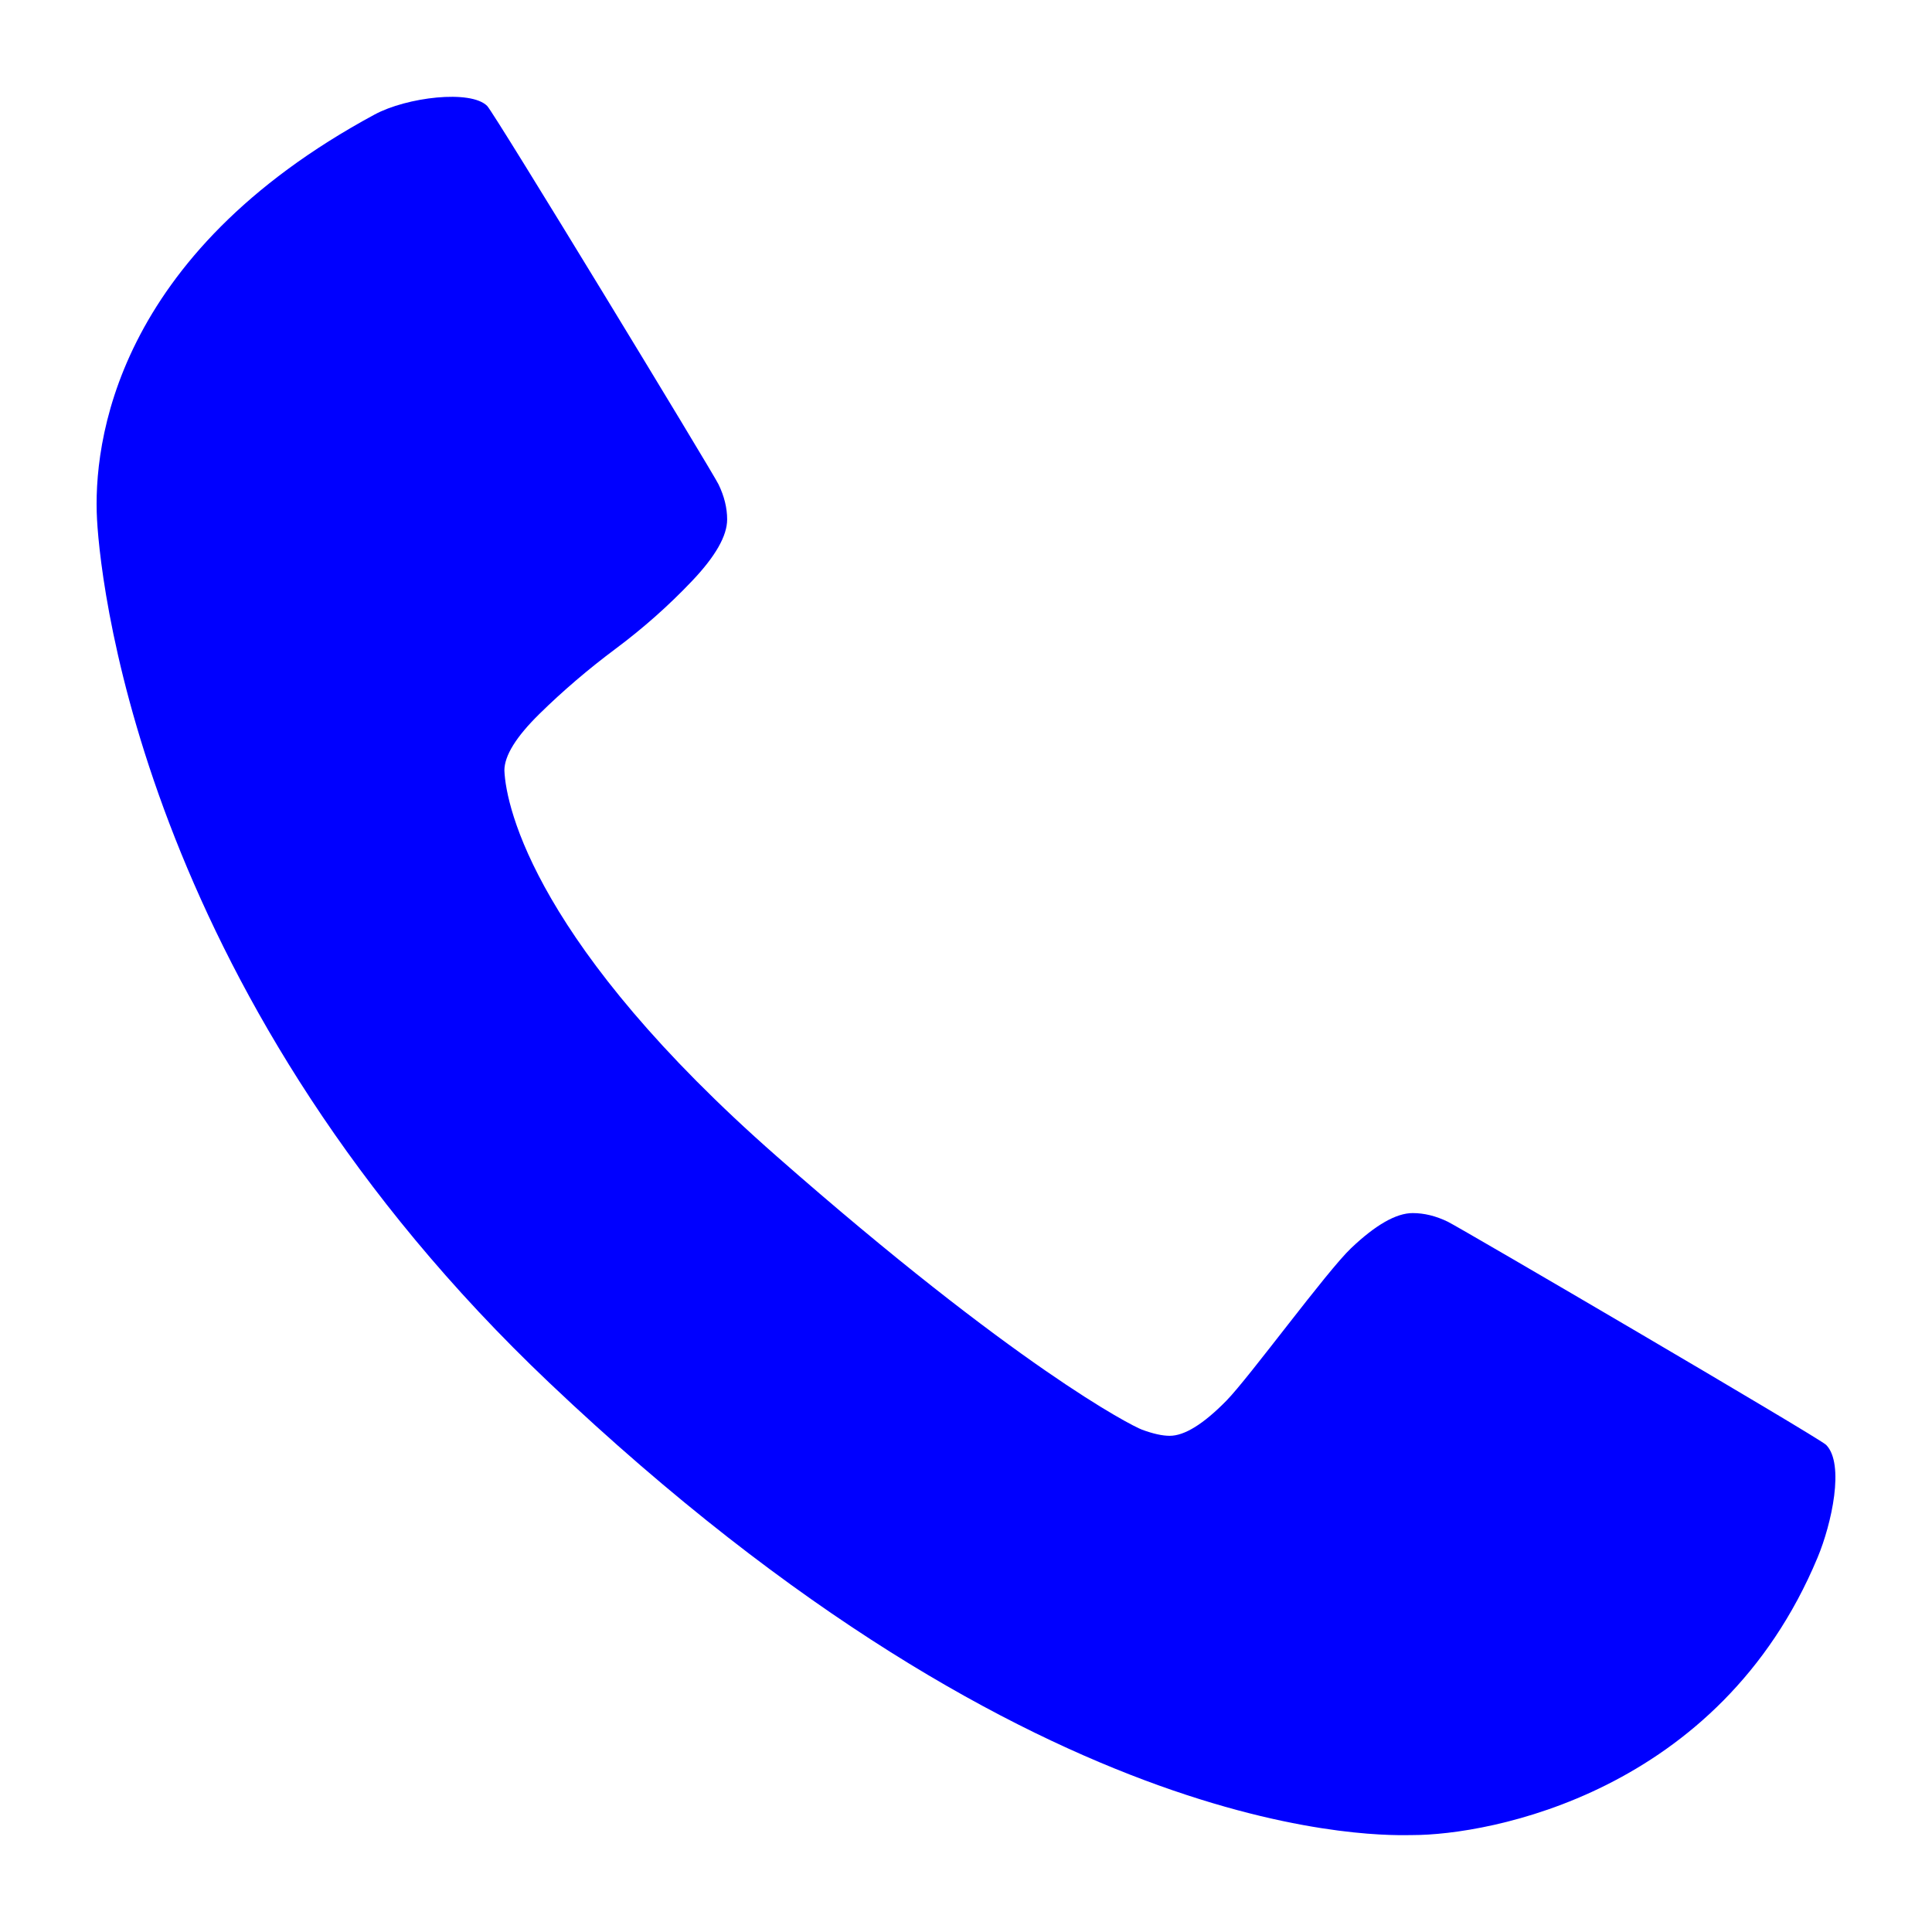
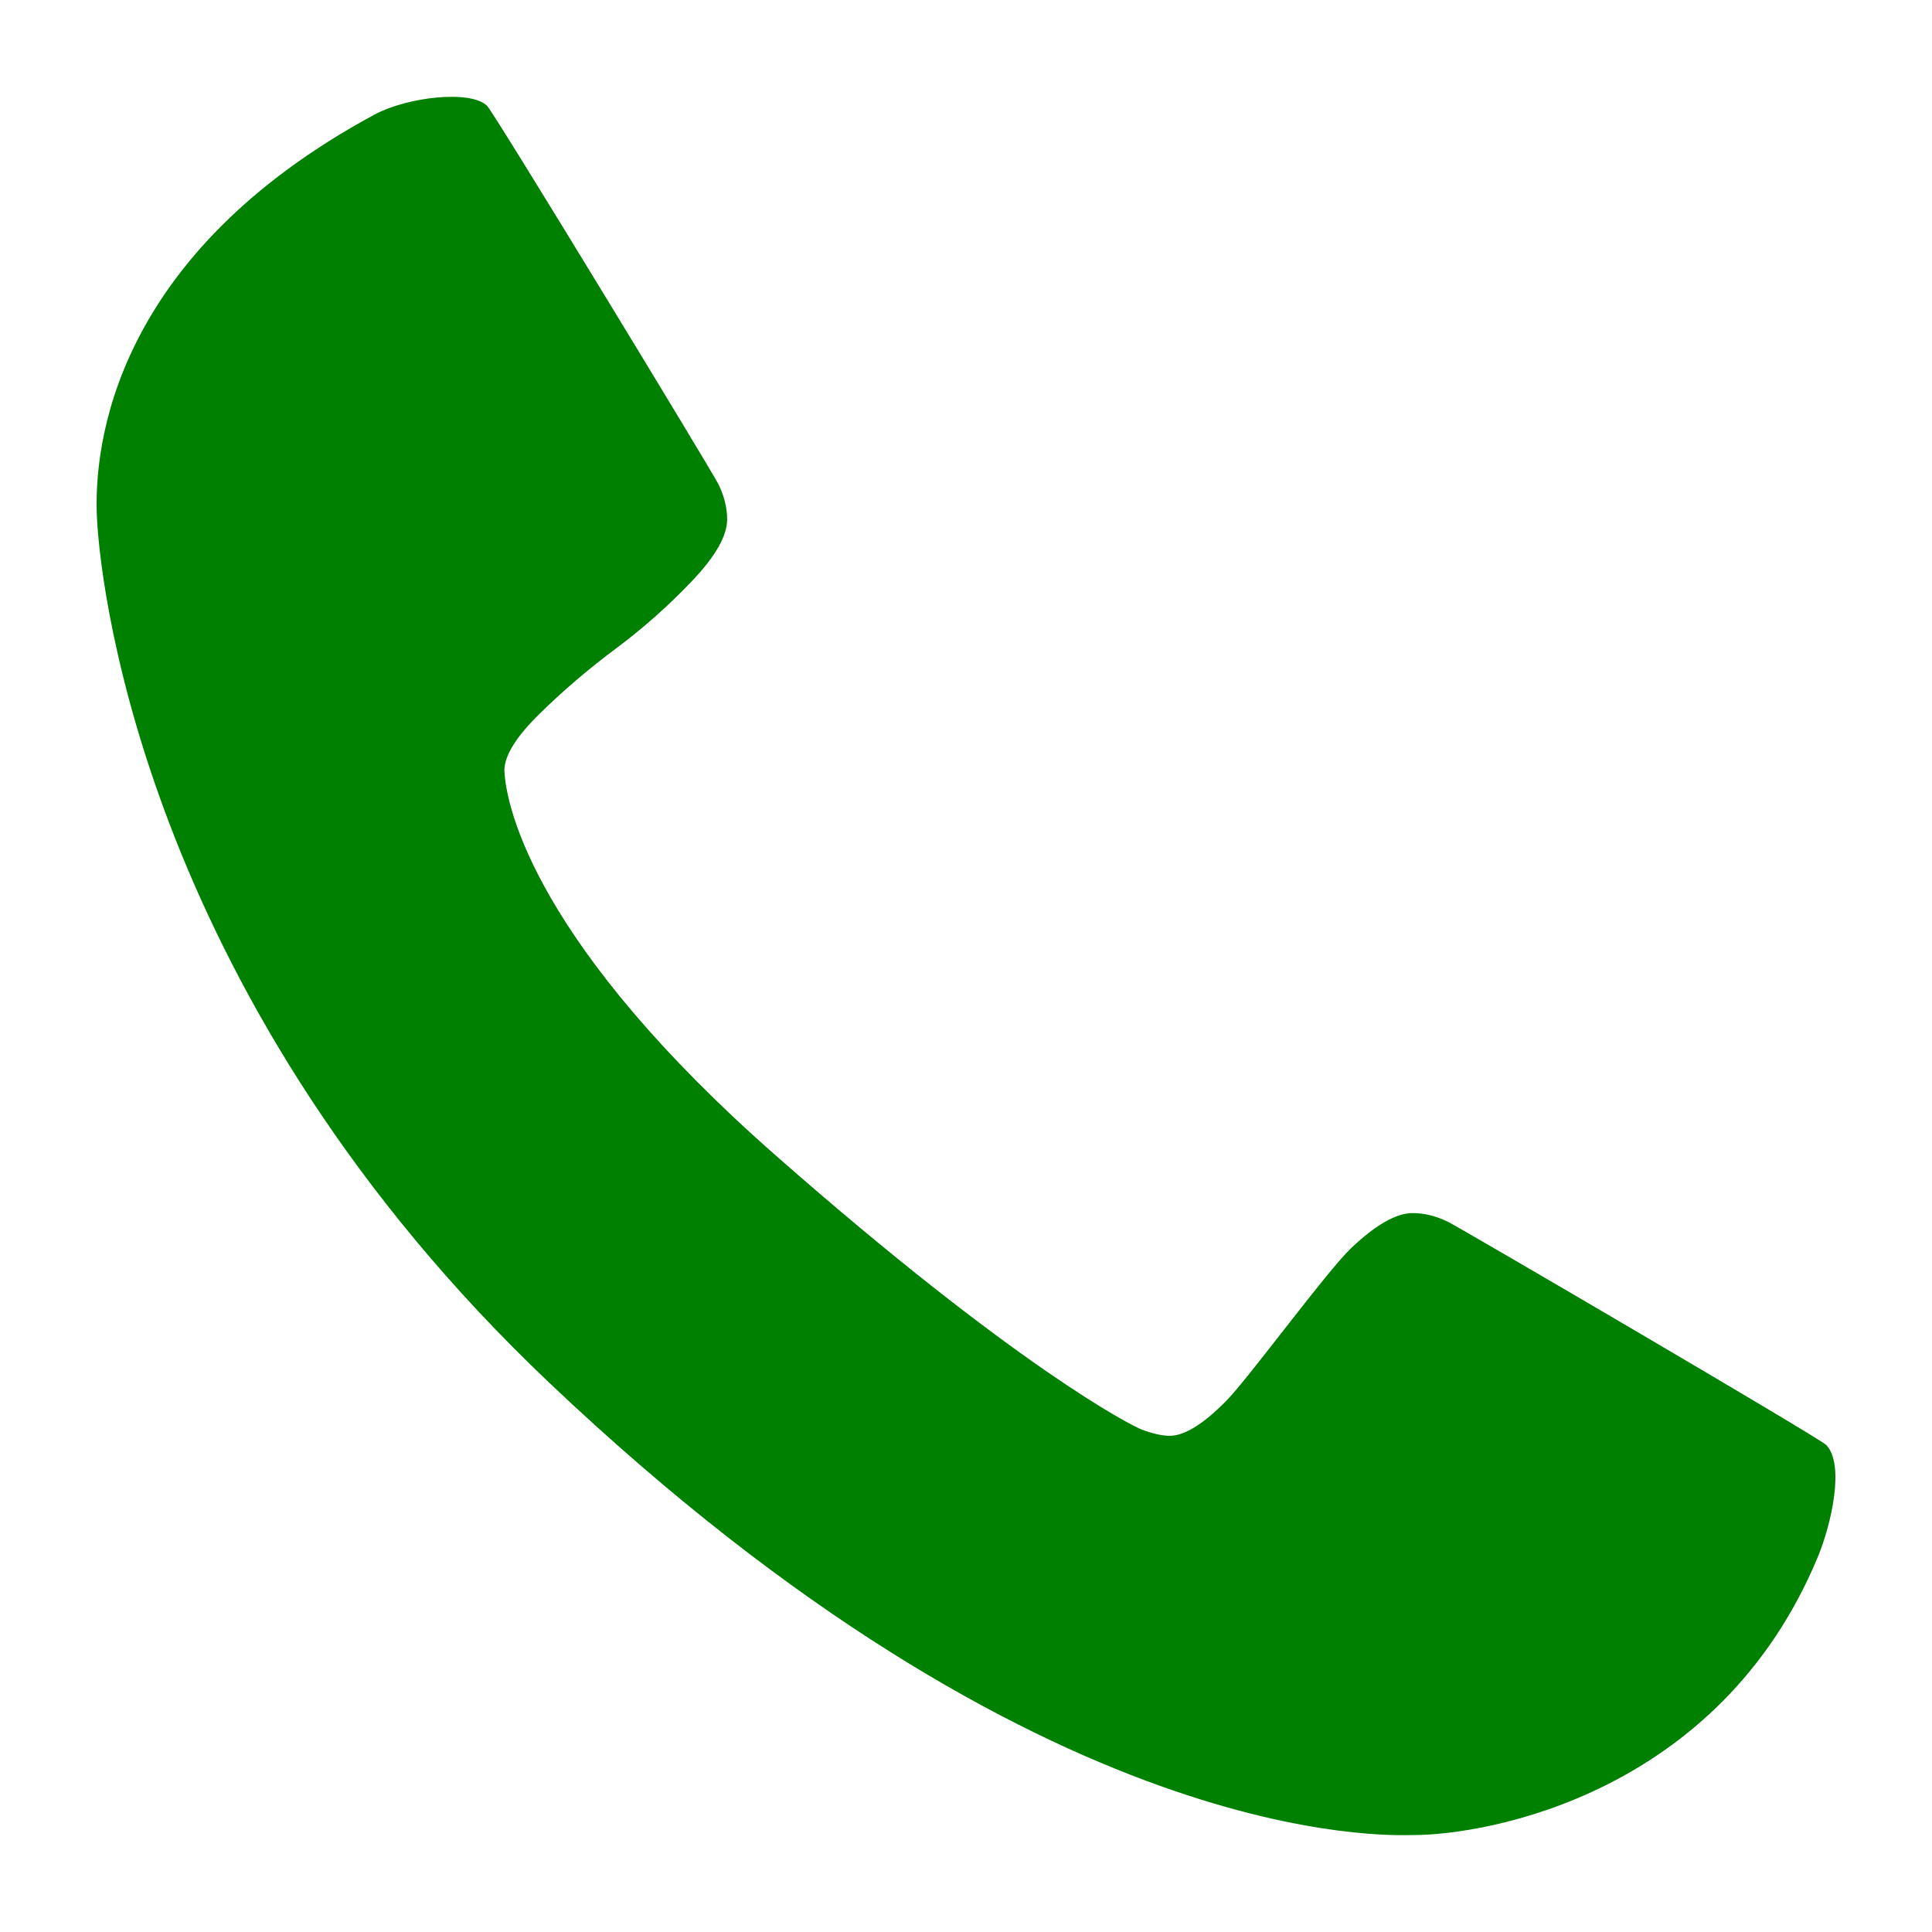
<svg xmlns="http://www.w3.org/2000/svg" version="1.1" x="0px" y="0px" viewBox="0 0 100 100" enable-background="new 0 0 100 100" xml:space="preserve" style="max-width:100%" height="100%">
-   <path d="M94.077,80.619C88.979,92.841,77.026,94.983,73.12,94.983c-1.147,0-19.01,0.947-44.688-23.41  C7.767,51.971,5.242,30.892,5.022,26.887C4.808,22.986,5.925,13.2,19.387,5.929c1.668-0.901,4.975-1.3,5.829-0.446  c0.379,0.379,11.678,18.972,11.975,19.588c0.297,0.615,0.446,1.221,0.446,1.815c0,0.849-0.605,1.911-1.816,3.185  c-1.21,1.274-2.526,2.442-3.949,3.503c-1.423,1.062-2.739,2.187-3.95,3.376c-1.21,1.188-1.815,2.166-1.815,2.93  c0.082,1.983,1.707,9.086,14.086,19.963C52.574,70.723,58.538,73.788,59.111,74c0.574,0.212,1.051,0.317,1.433,0.317  c0.765,0,1.742-0.604,2.931-1.814c1.188-1.211,5.185-6.689,6.459-7.9c1.274-1.209,2.336-1.814,3.186-1.814  c0.594,0,1.199,0.148,1.814,0.445c0.616,0.297,19.233,11.191,19.589,11.555C95.489,75.779,94.807,78.869,94.077,80.619" style="" fill="blue"> 
+   <path d="M94.077,80.619C88.979,92.841,77.026,94.983,73.12,94.983c-1.147,0-19.01,0.947-44.688-23.41  C7.767,51.971,5.242,30.892,5.022,26.887C4.808,22.986,5.925,13.2,19.387,5.929c1.668-0.901,4.975-1.3,5.829-0.446  c0.379,0.379,11.678,18.972,11.975,19.588c0.297,0.615,0.446,1.221,0.446,1.815c0,0.849-0.605,1.911-1.816,3.185  c-1.21,1.274-2.526,2.442-3.949,3.503c-1.423,1.062-2.739,2.187-3.95,3.376c-1.21,1.188-1.815,2.166-1.815,2.93  c0.082,1.983,1.707,9.086,14.086,19.963C52.574,70.723,58.538,73.788,59.111,74c0.574,0.212,1.051,0.317,1.433,0.317  c0.765,0,1.742-0.604,2.931-1.814c1.188-1.211,5.185-6.689,6.459-7.9c1.274-1.209,2.336-1.814,3.186-1.814  c0.594,0,1.199,0.148,1.814,0.445c0.616,0.297,19.233,11.191,19.589,11.555C95.489,75.779,94.807,78.869,94.077,80.619" style="" fill="green"> 
       </path>
</svg>
